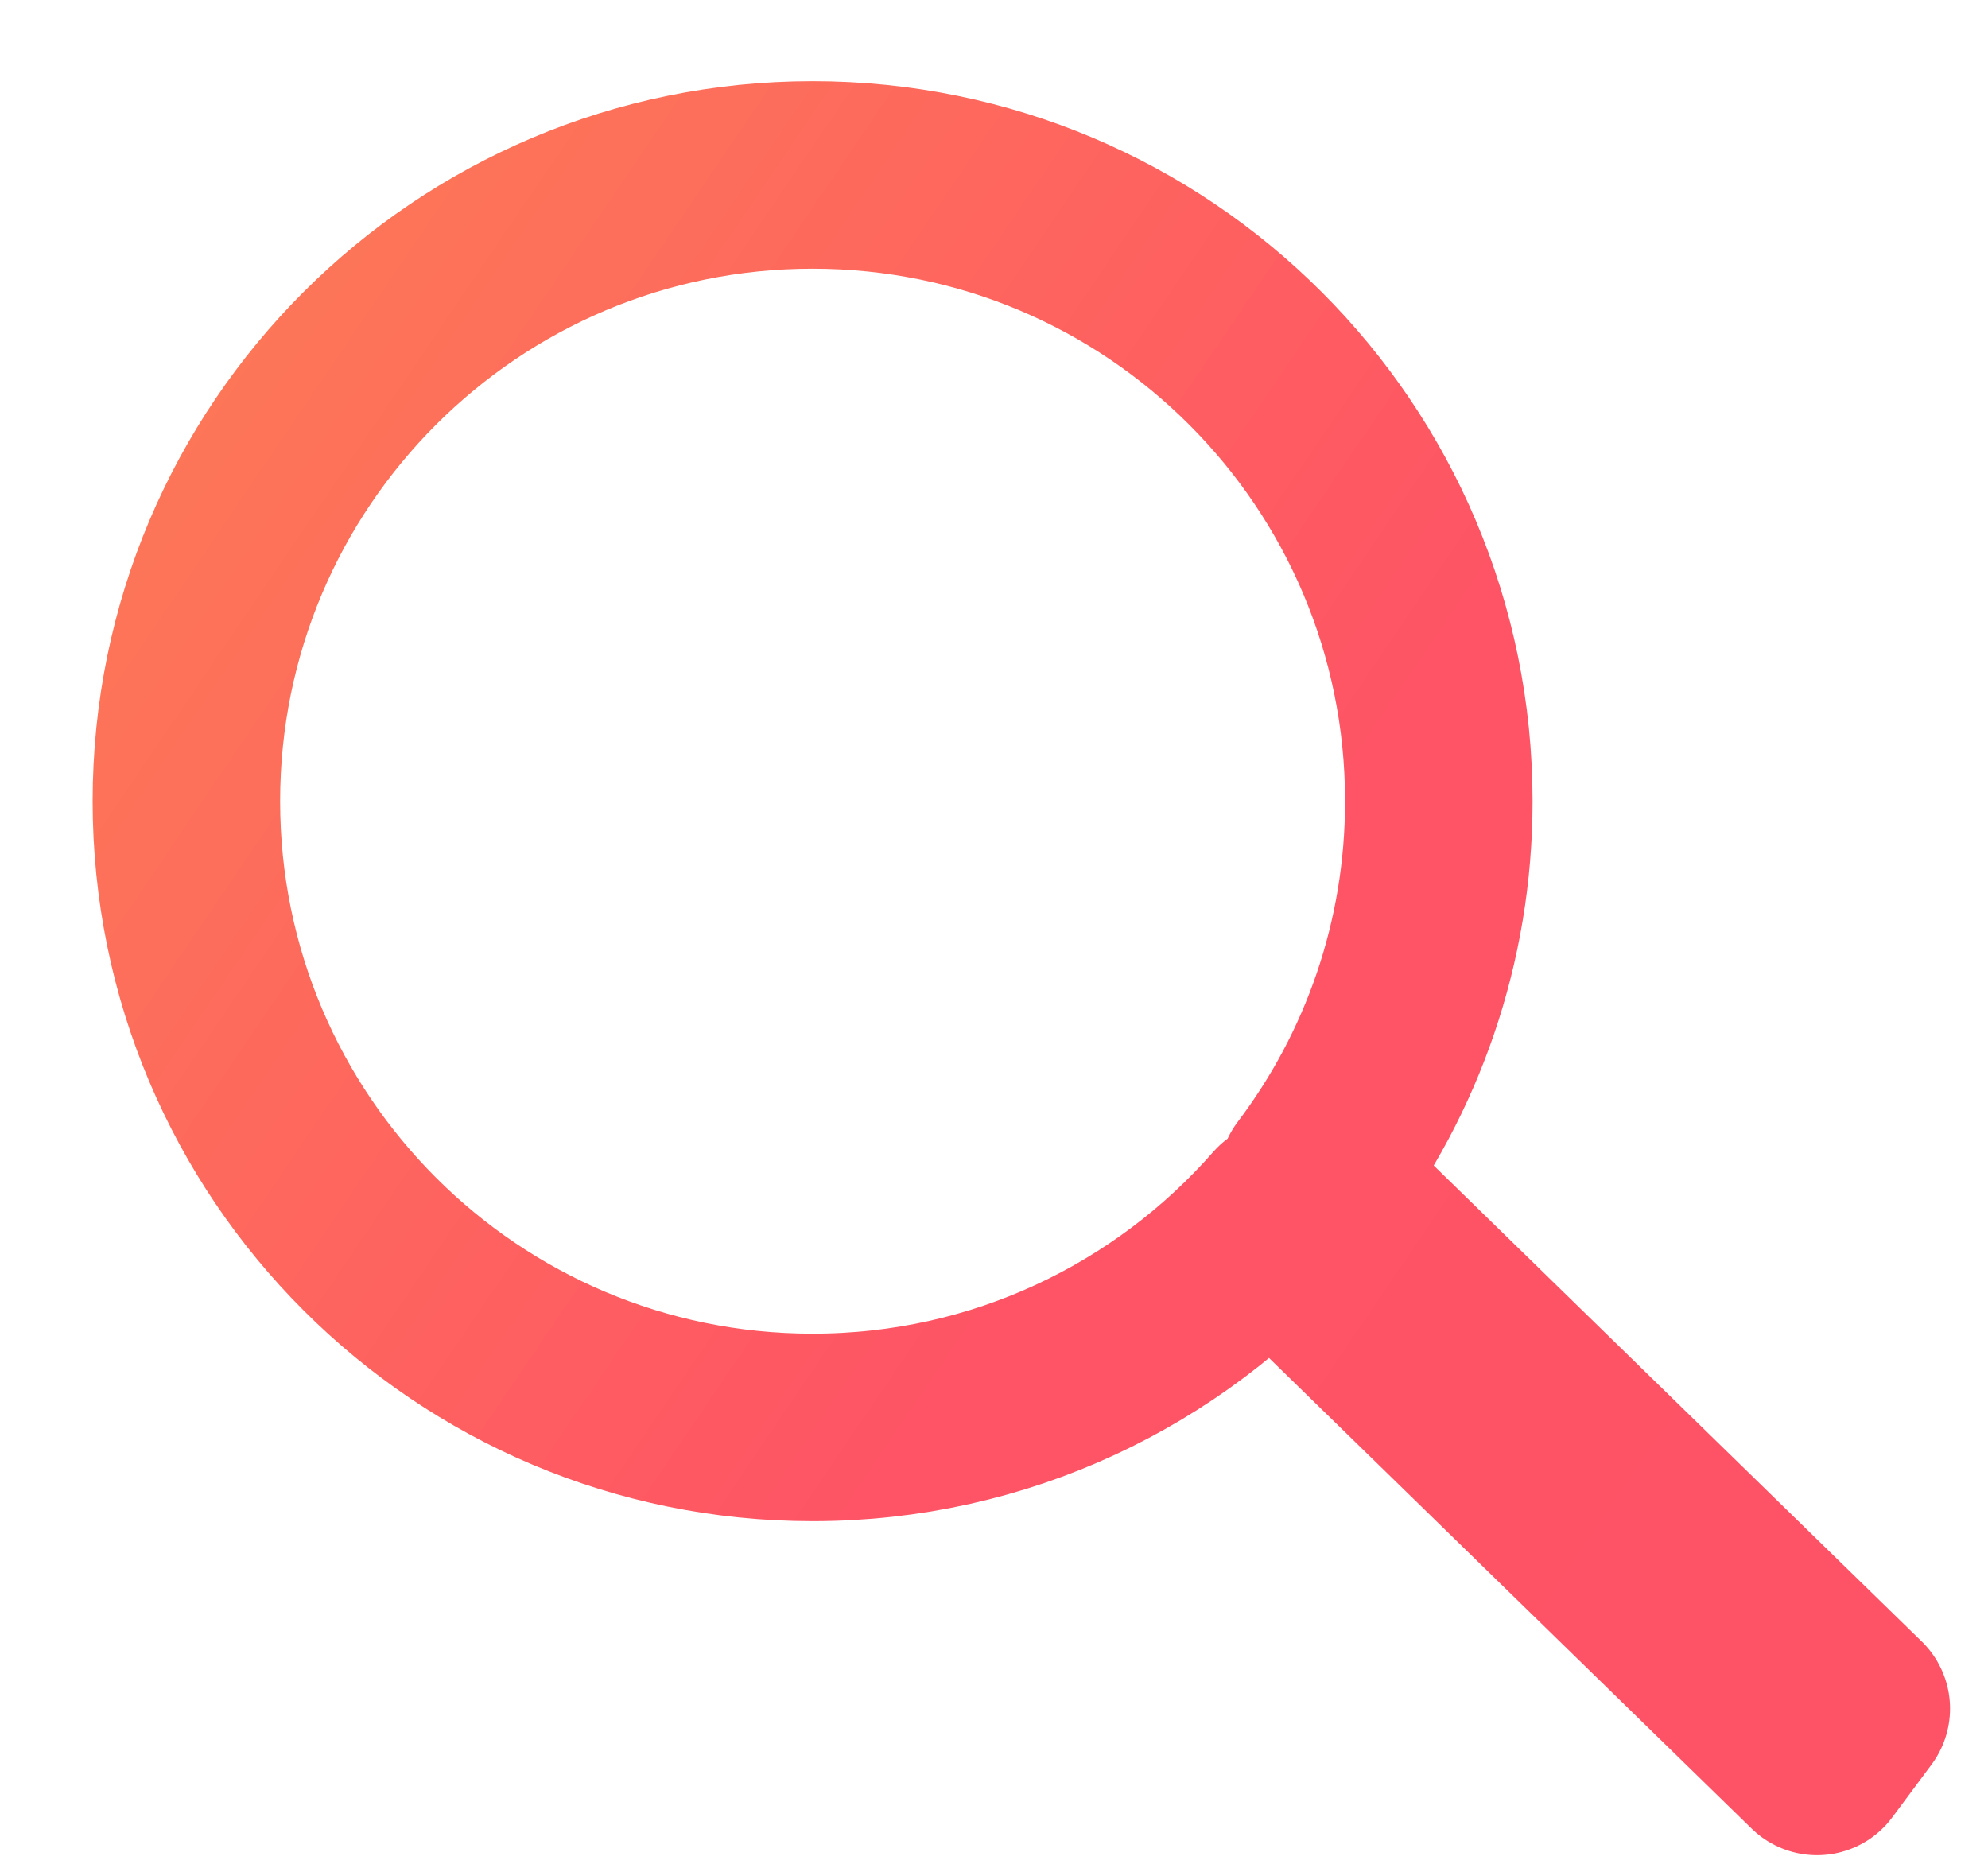
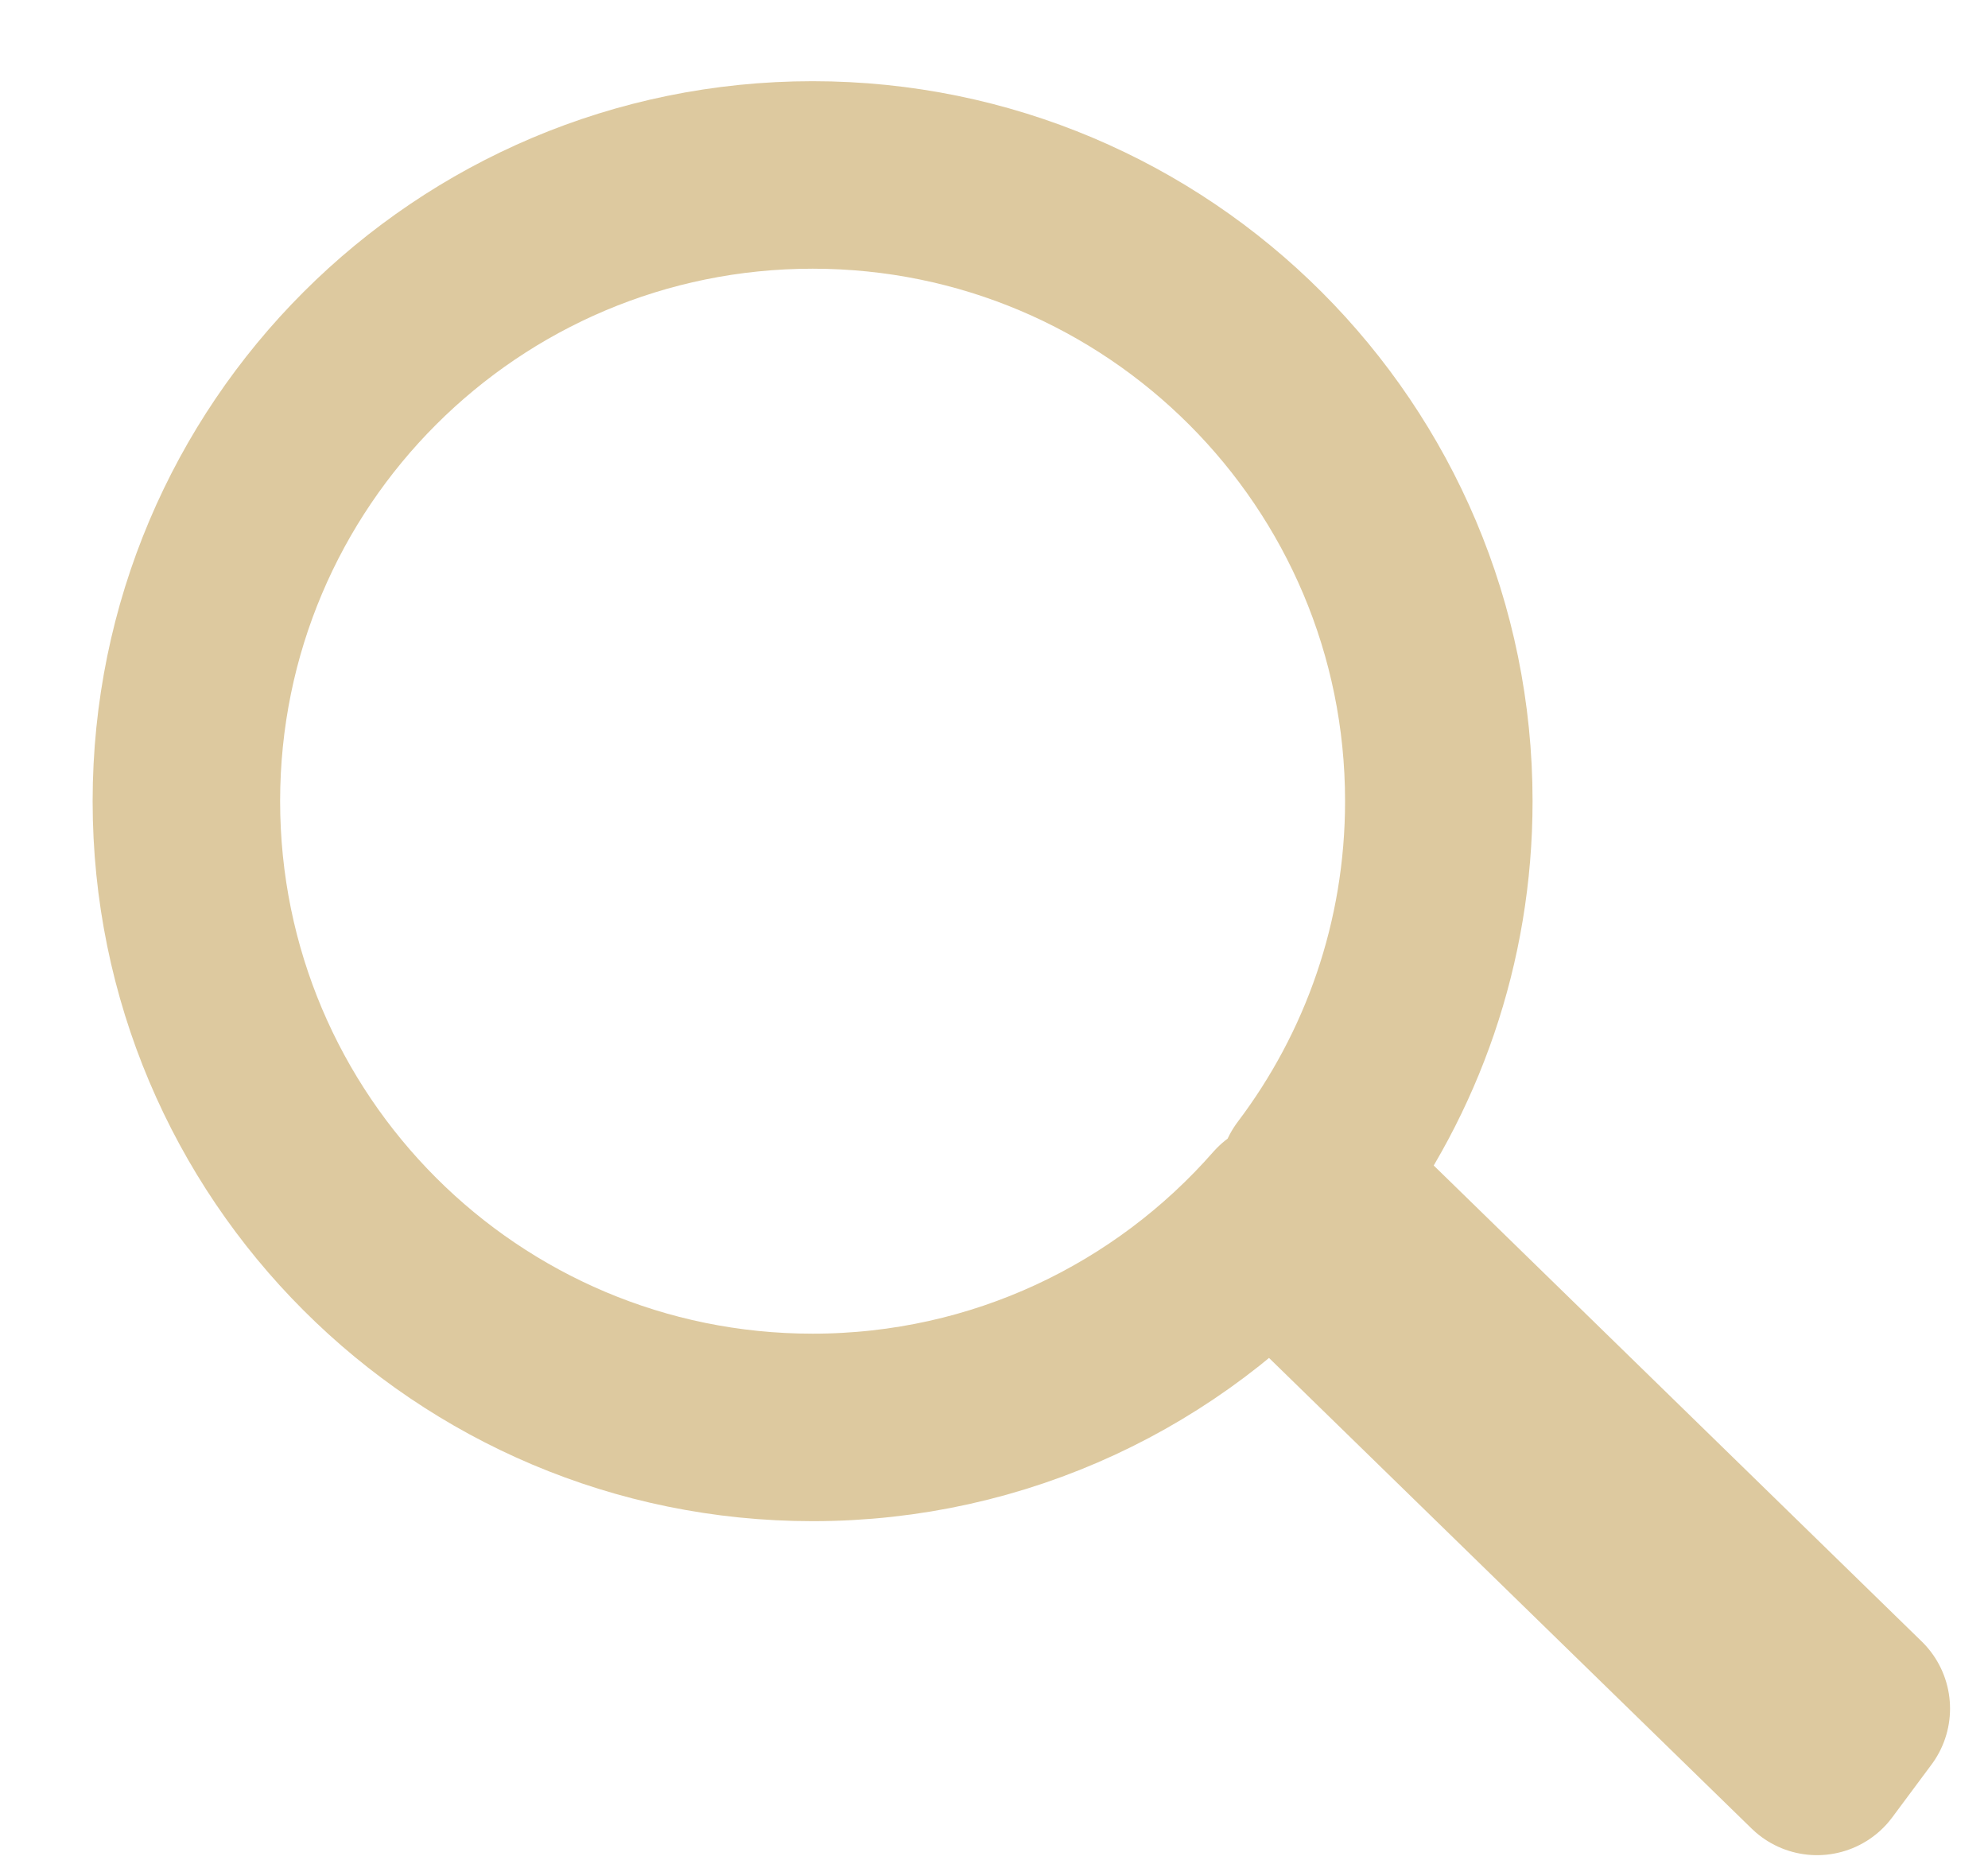
<svg xmlns="http://www.w3.org/2000/svg" width="16px" height="15px" viewBox="0 0 16 15" version="1.1">
-   <defs>
-     <linearGradient x1="122.323%" y1="95.125%" x2="-16.222%" y2="6.82%" id="linearGradient-1">
-       <stop stop-color="#FE5266" offset="0%" />
-       <stop stop-color="#FE5465" offset="45.483%" />
-       <stop stop-color="#FD7F54" offset="100%" />
-     </linearGradient>
-   </defs>
  <g id="Page-1" stroke="none" stroke-width="1" fill="none" fill-rule="evenodd" stroke-linecap="round" stroke-linejoin="round">
-     <g id="Desktop-HD" transform="translate(-1412, -2120)" stroke="url(#linearGradient-1)" stroke-width="1.509">
+     <g id="Desktop-HD" transform="translate(-1412, -2120)" stroke="#ddc99f" stroke-width="1.509">
      <g id="Group-34" transform="translate(1198.5, 2112)">
        <g id="champ-recherche">
          <g id="Group-36" transform="translate(0.808, 0)">
            <path d="M223.256,17.483 L227.632,21.751 L227.316,22.176 L222.928,17.897 L223.023,17.769 C222.099,18.823 220.743,19.488 219.232,19.488 C216.448,19.488 214.192,17.232 214.192,14.448 C214.192,11.664 216.448,9.408 219.232,9.408 C222.016,9.408 224.272,11.664 224.272,14.448 C224.272,15.588 223.894,16.639 223.256,17.483 Z" id="Combined-Shape" />
          </g>
        </g>
      </g>
    </g>
  </g>
</svg>
